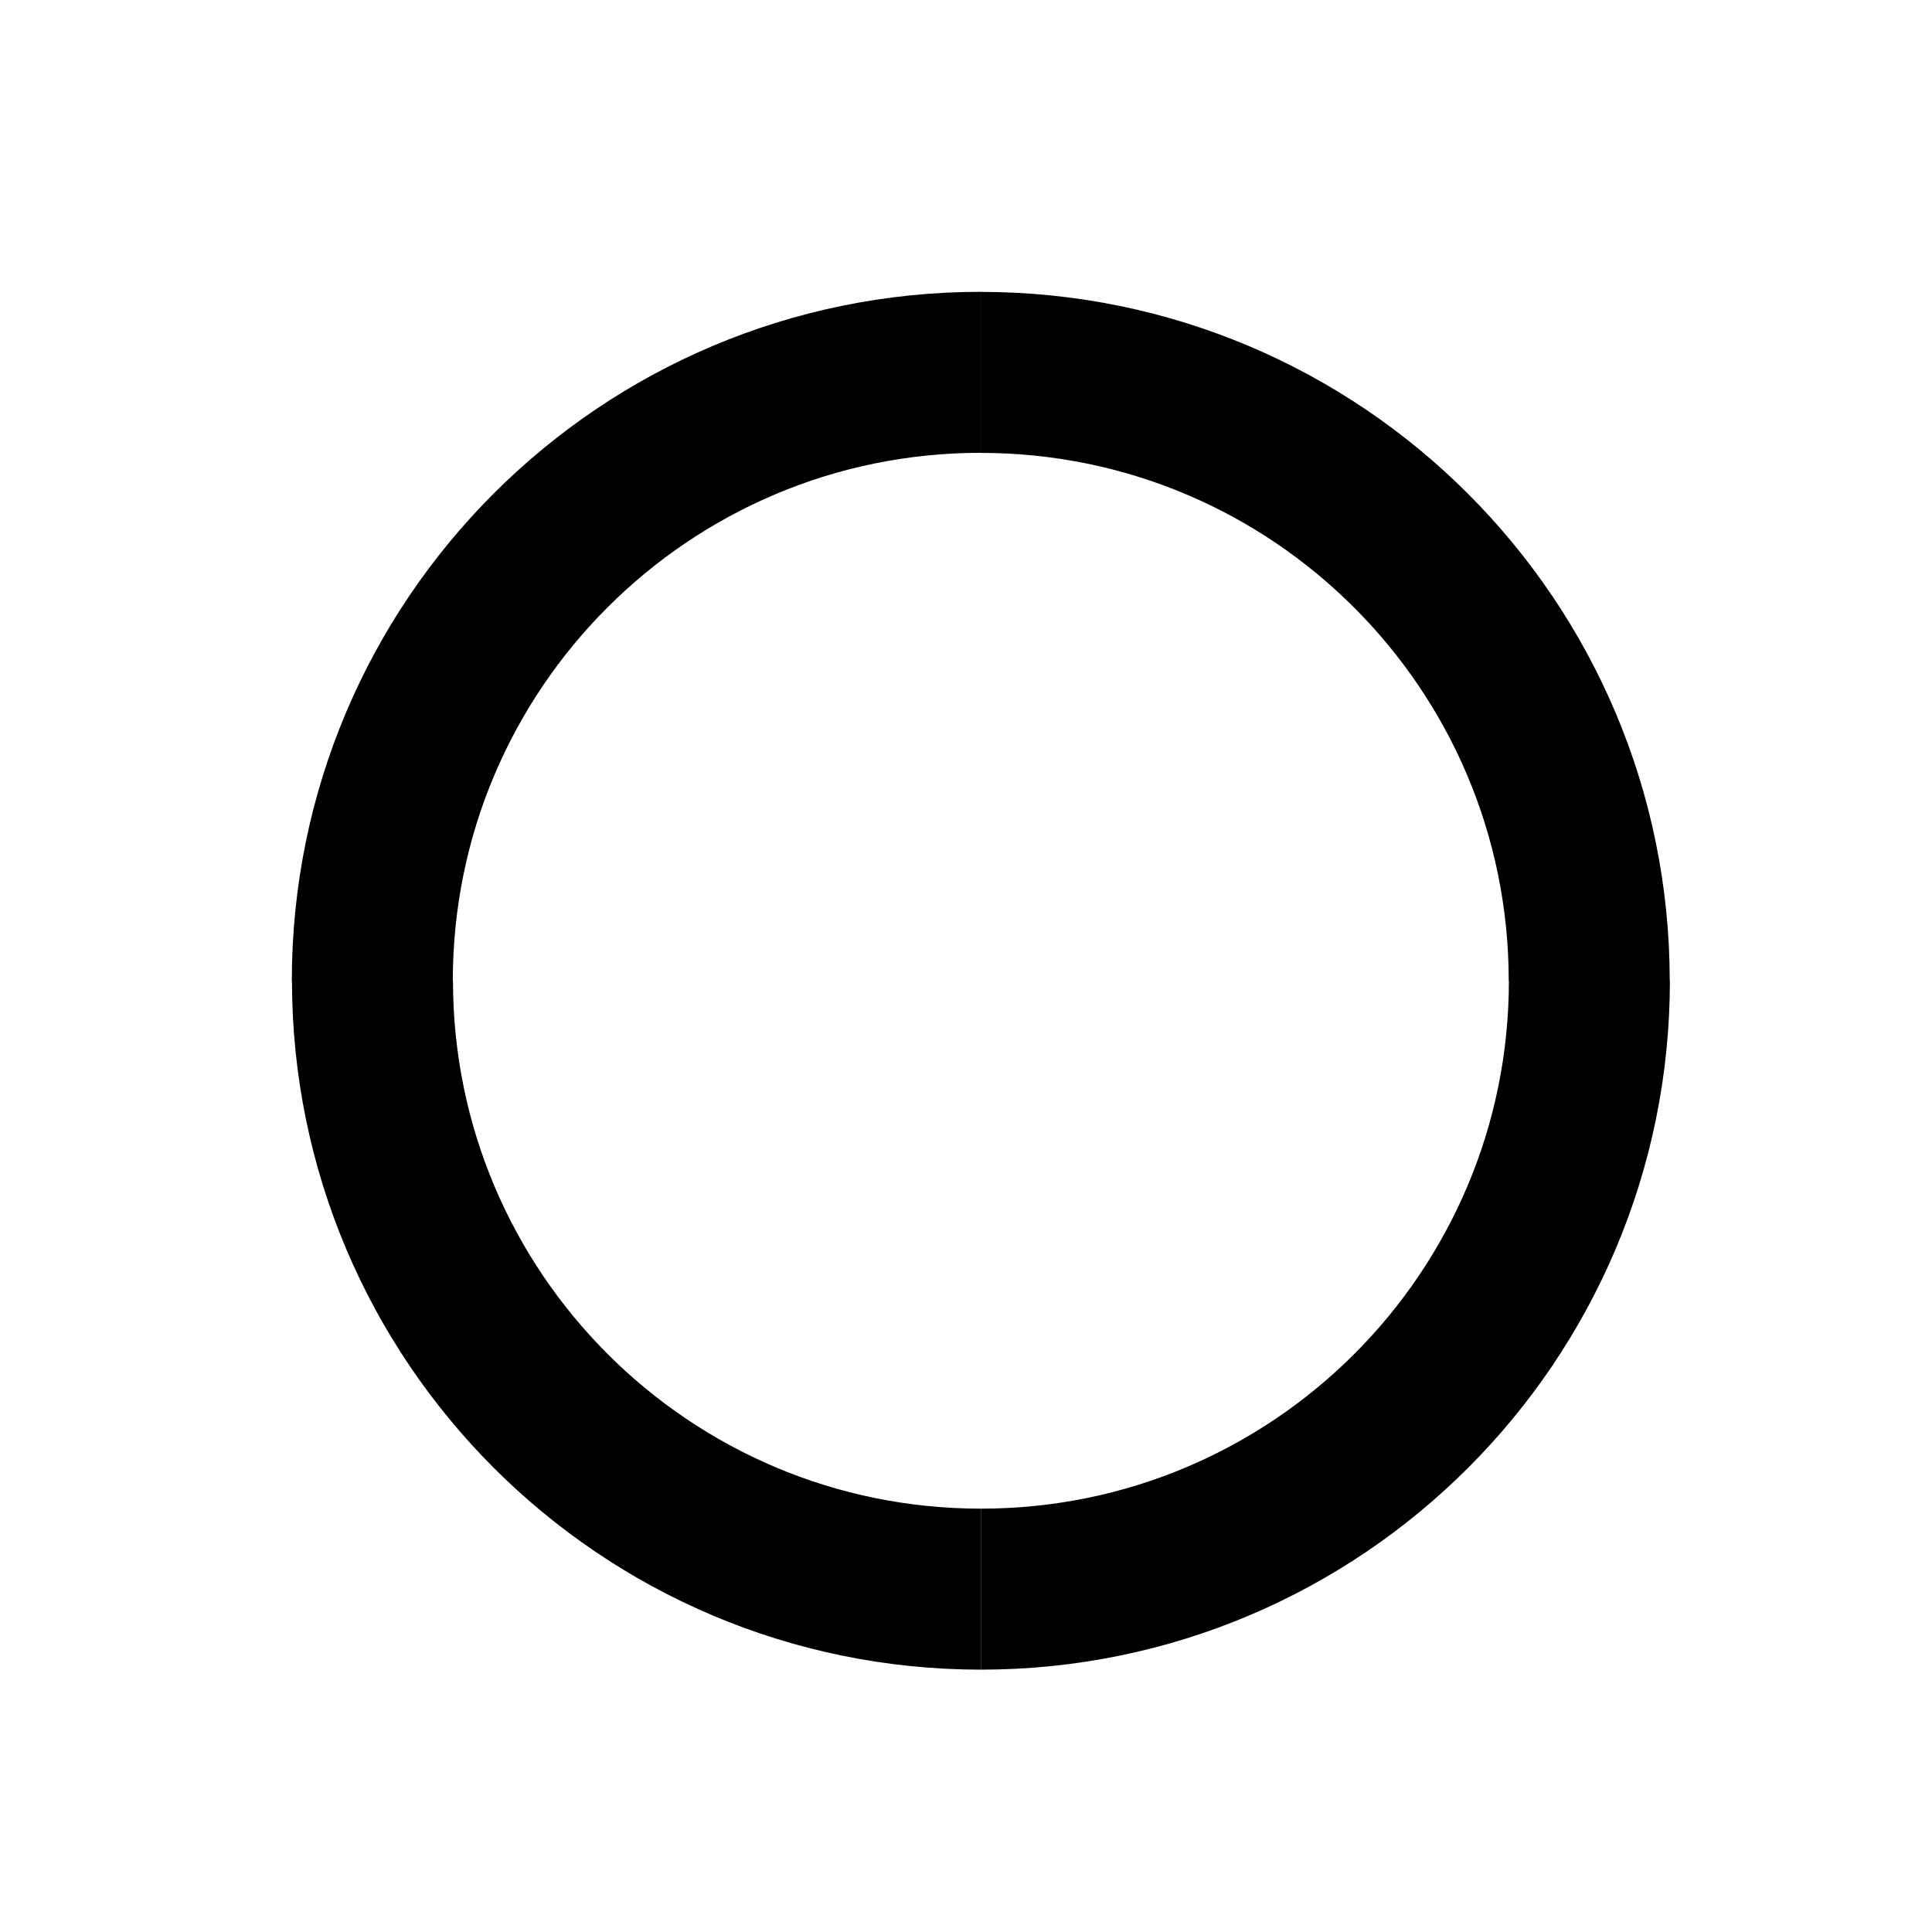
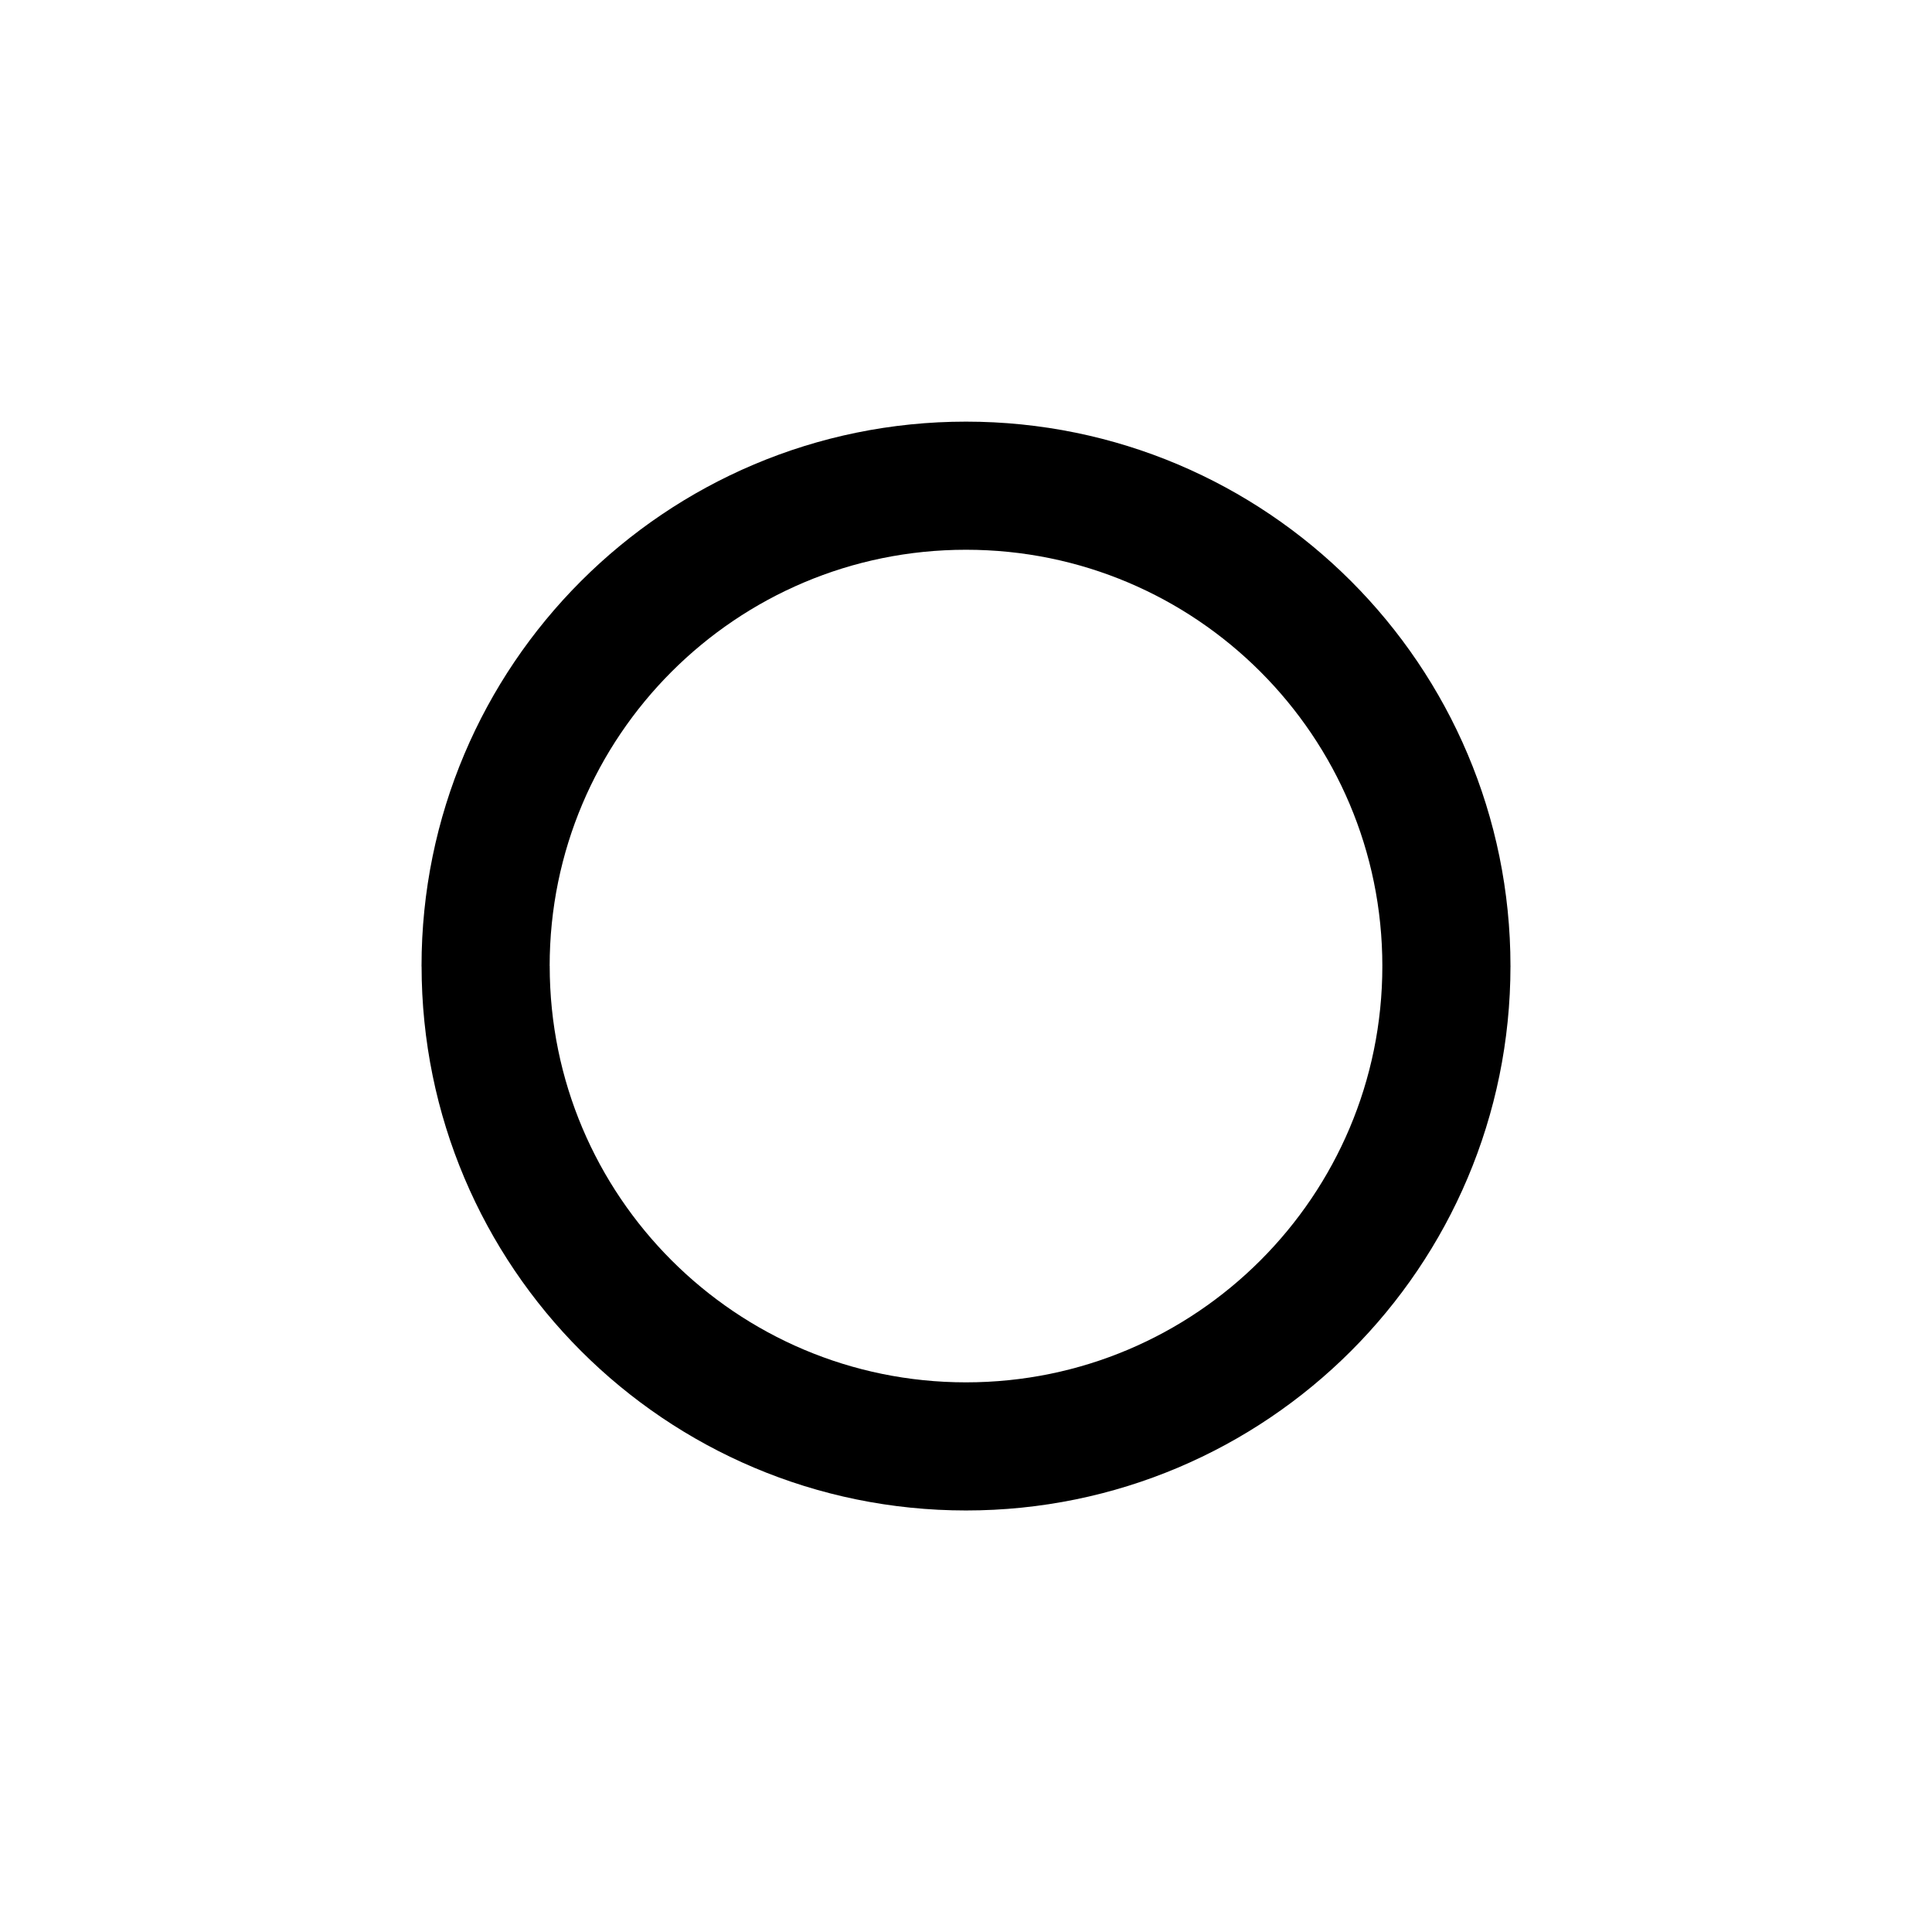
- <svg xmlns="http://www.w3.org/2000/svg" width="100%" height="100%" viewBox="0 0 24 24" fill="none">
-   <path d="M12.183 4.626C16.358 4.626 19.742 8.01 19.742 12.185" stroke="currentColor" stroke-width="2" />
-   <path d="M4.625 12.184C4.625 8.009 8.009 4.625 12.184 4.625" stroke="currentColor" stroke-width="2" />
-   <path d="M12.186 19.741C8.011 19.741 4.627 16.357 4.627 12.182" stroke="currentColor" stroke-width="2" />
-   <path d="M19.744 12.182C19.744 16.357 16.36 19.741 12.185 19.741" stroke="currentColor" stroke-width="2" />
+ <svg xmlns="http://www.w3.org/2000/svg" width="100%" height="100%" viewBox="0 0 38 38" fill="none">
+   <path d="M19 9.553C24.219 9.553 28.449 13.784 28.449 19.002" stroke="currentColor" stroke-width="2.52" />
+   <path d="M9.551 19.002C9.551 13.784 13.781 9.553 19 9.553" stroke="currentColor" stroke-width="2.52" />
+   <path d="M19.001 28.449C13.782 28.449 9.552 24.219 9.552 19" stroke="currentColor" stroke-width="2.52" />
+   <path d="M28.449 19C28.449 24.219 24.219 28.449 19 28.449" stroke="currentColor" stroke-width="2.52" />
</svg>
